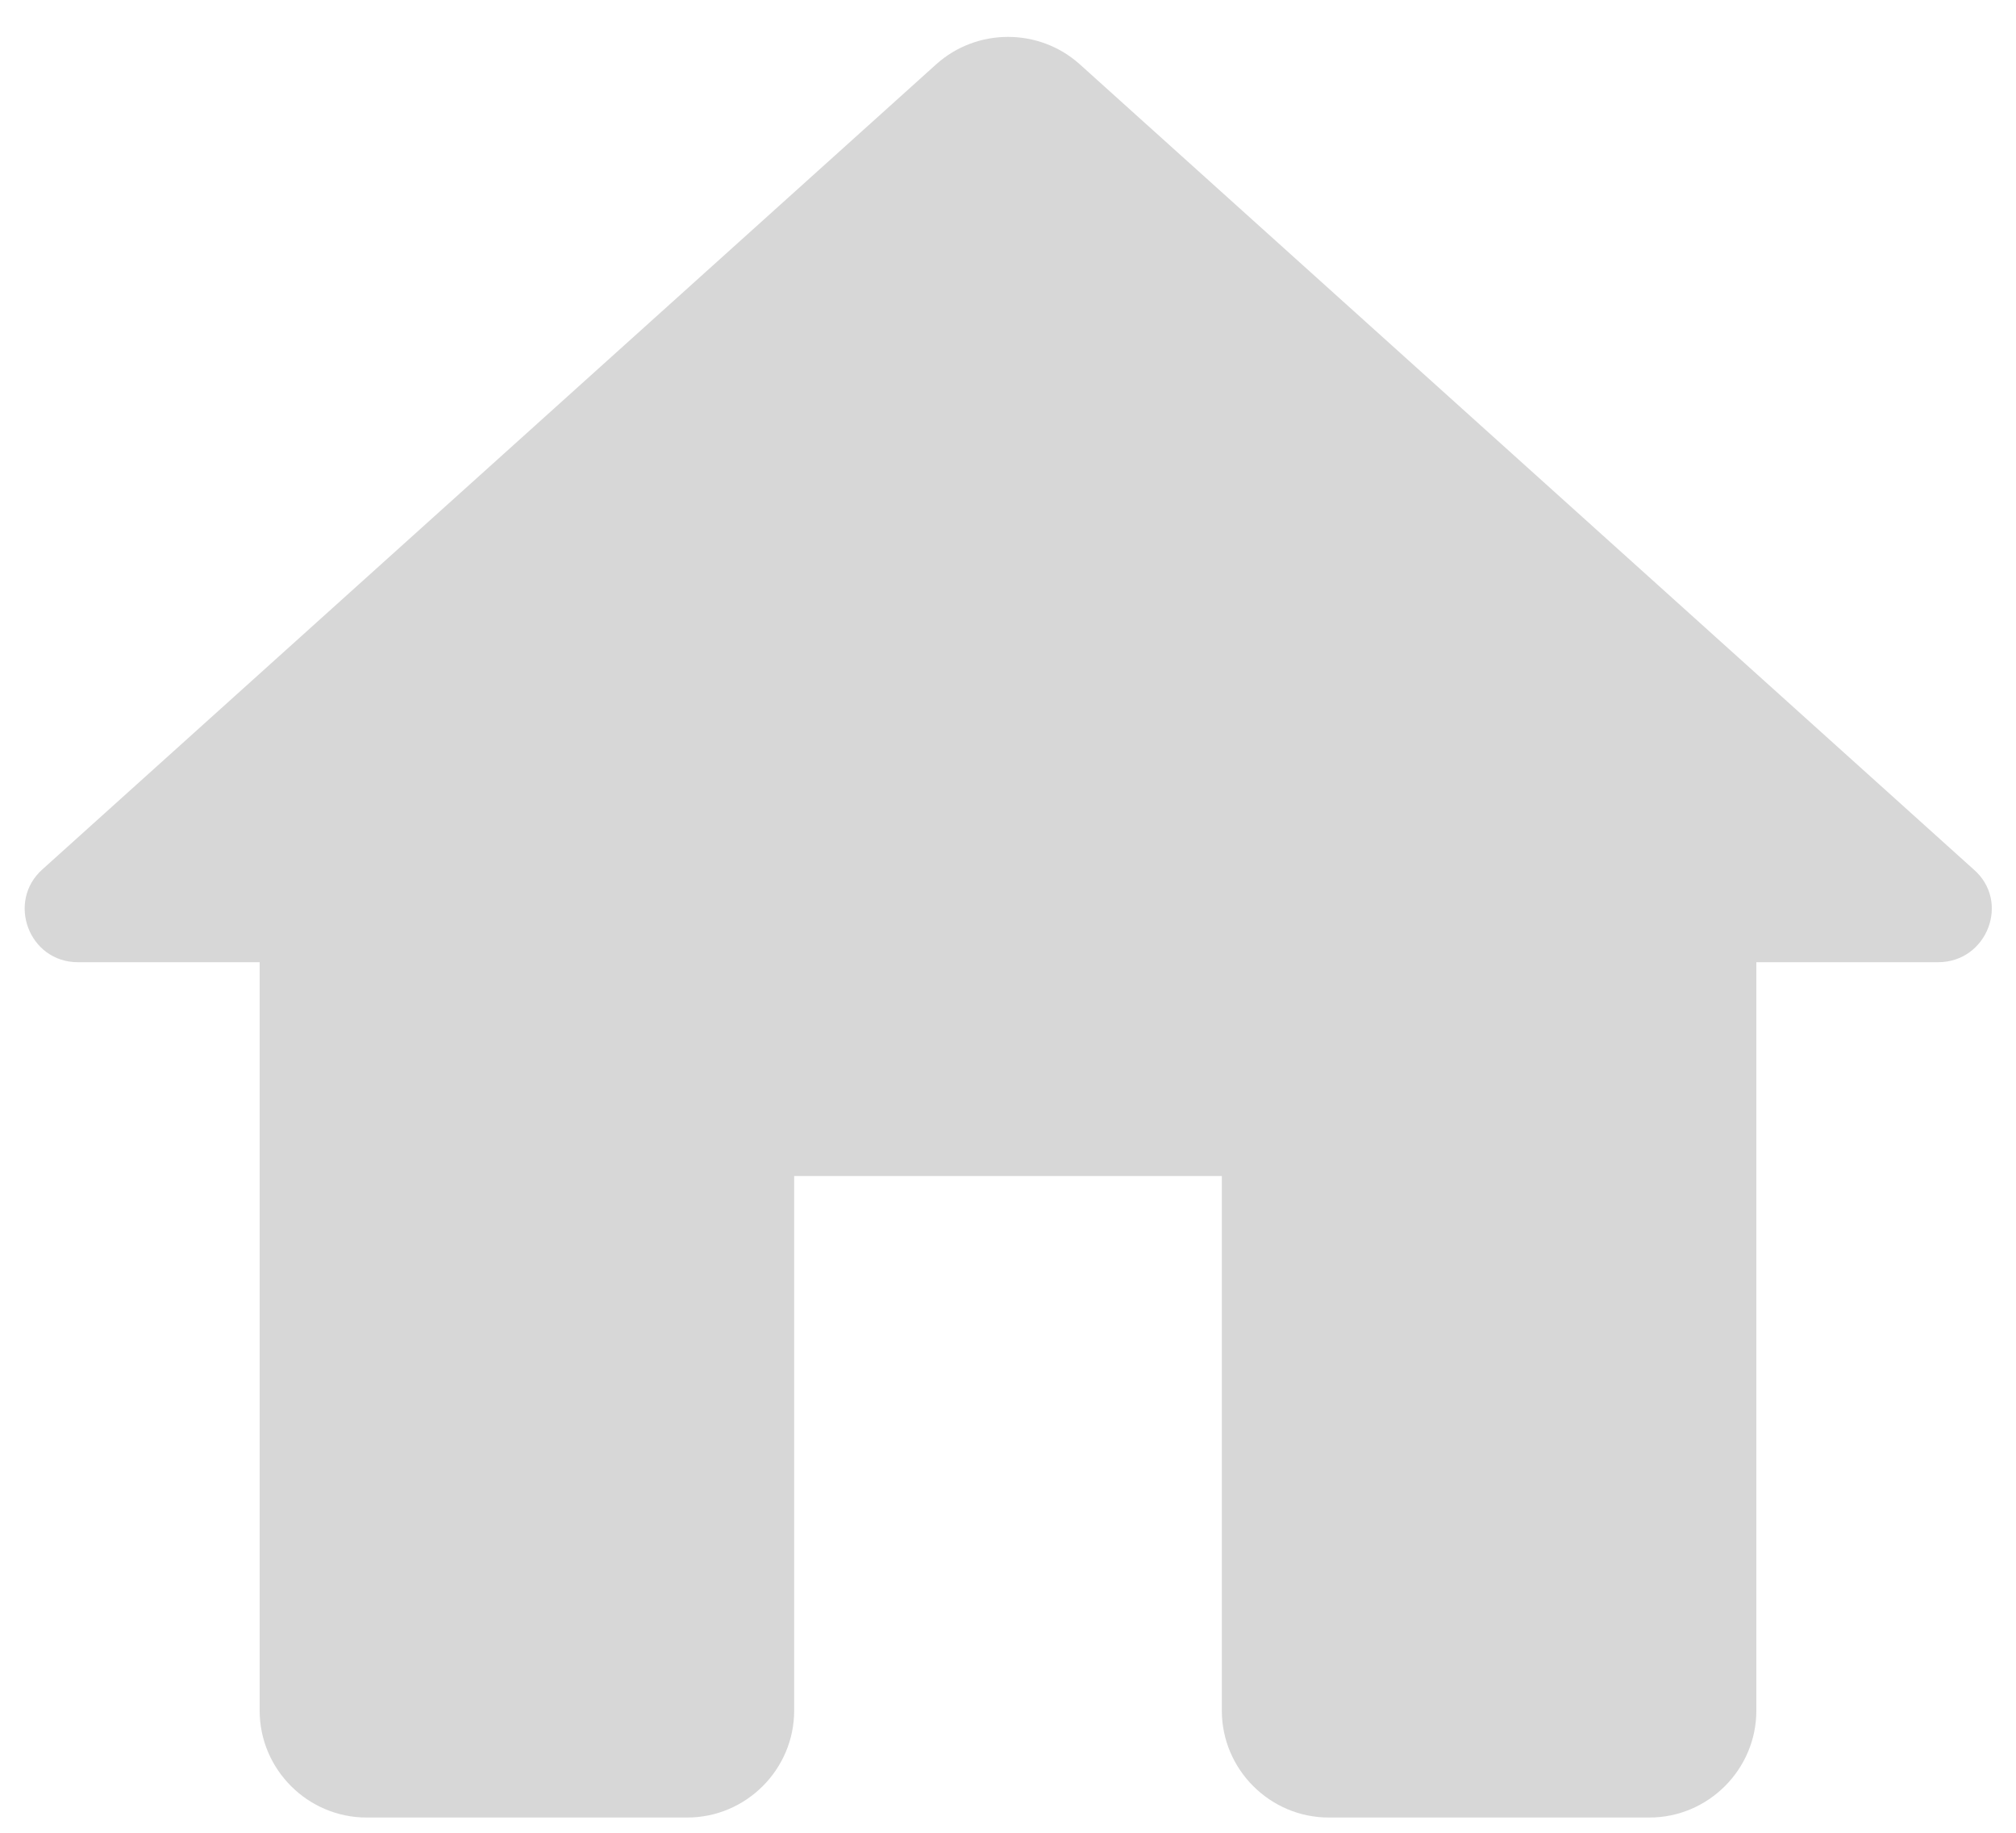
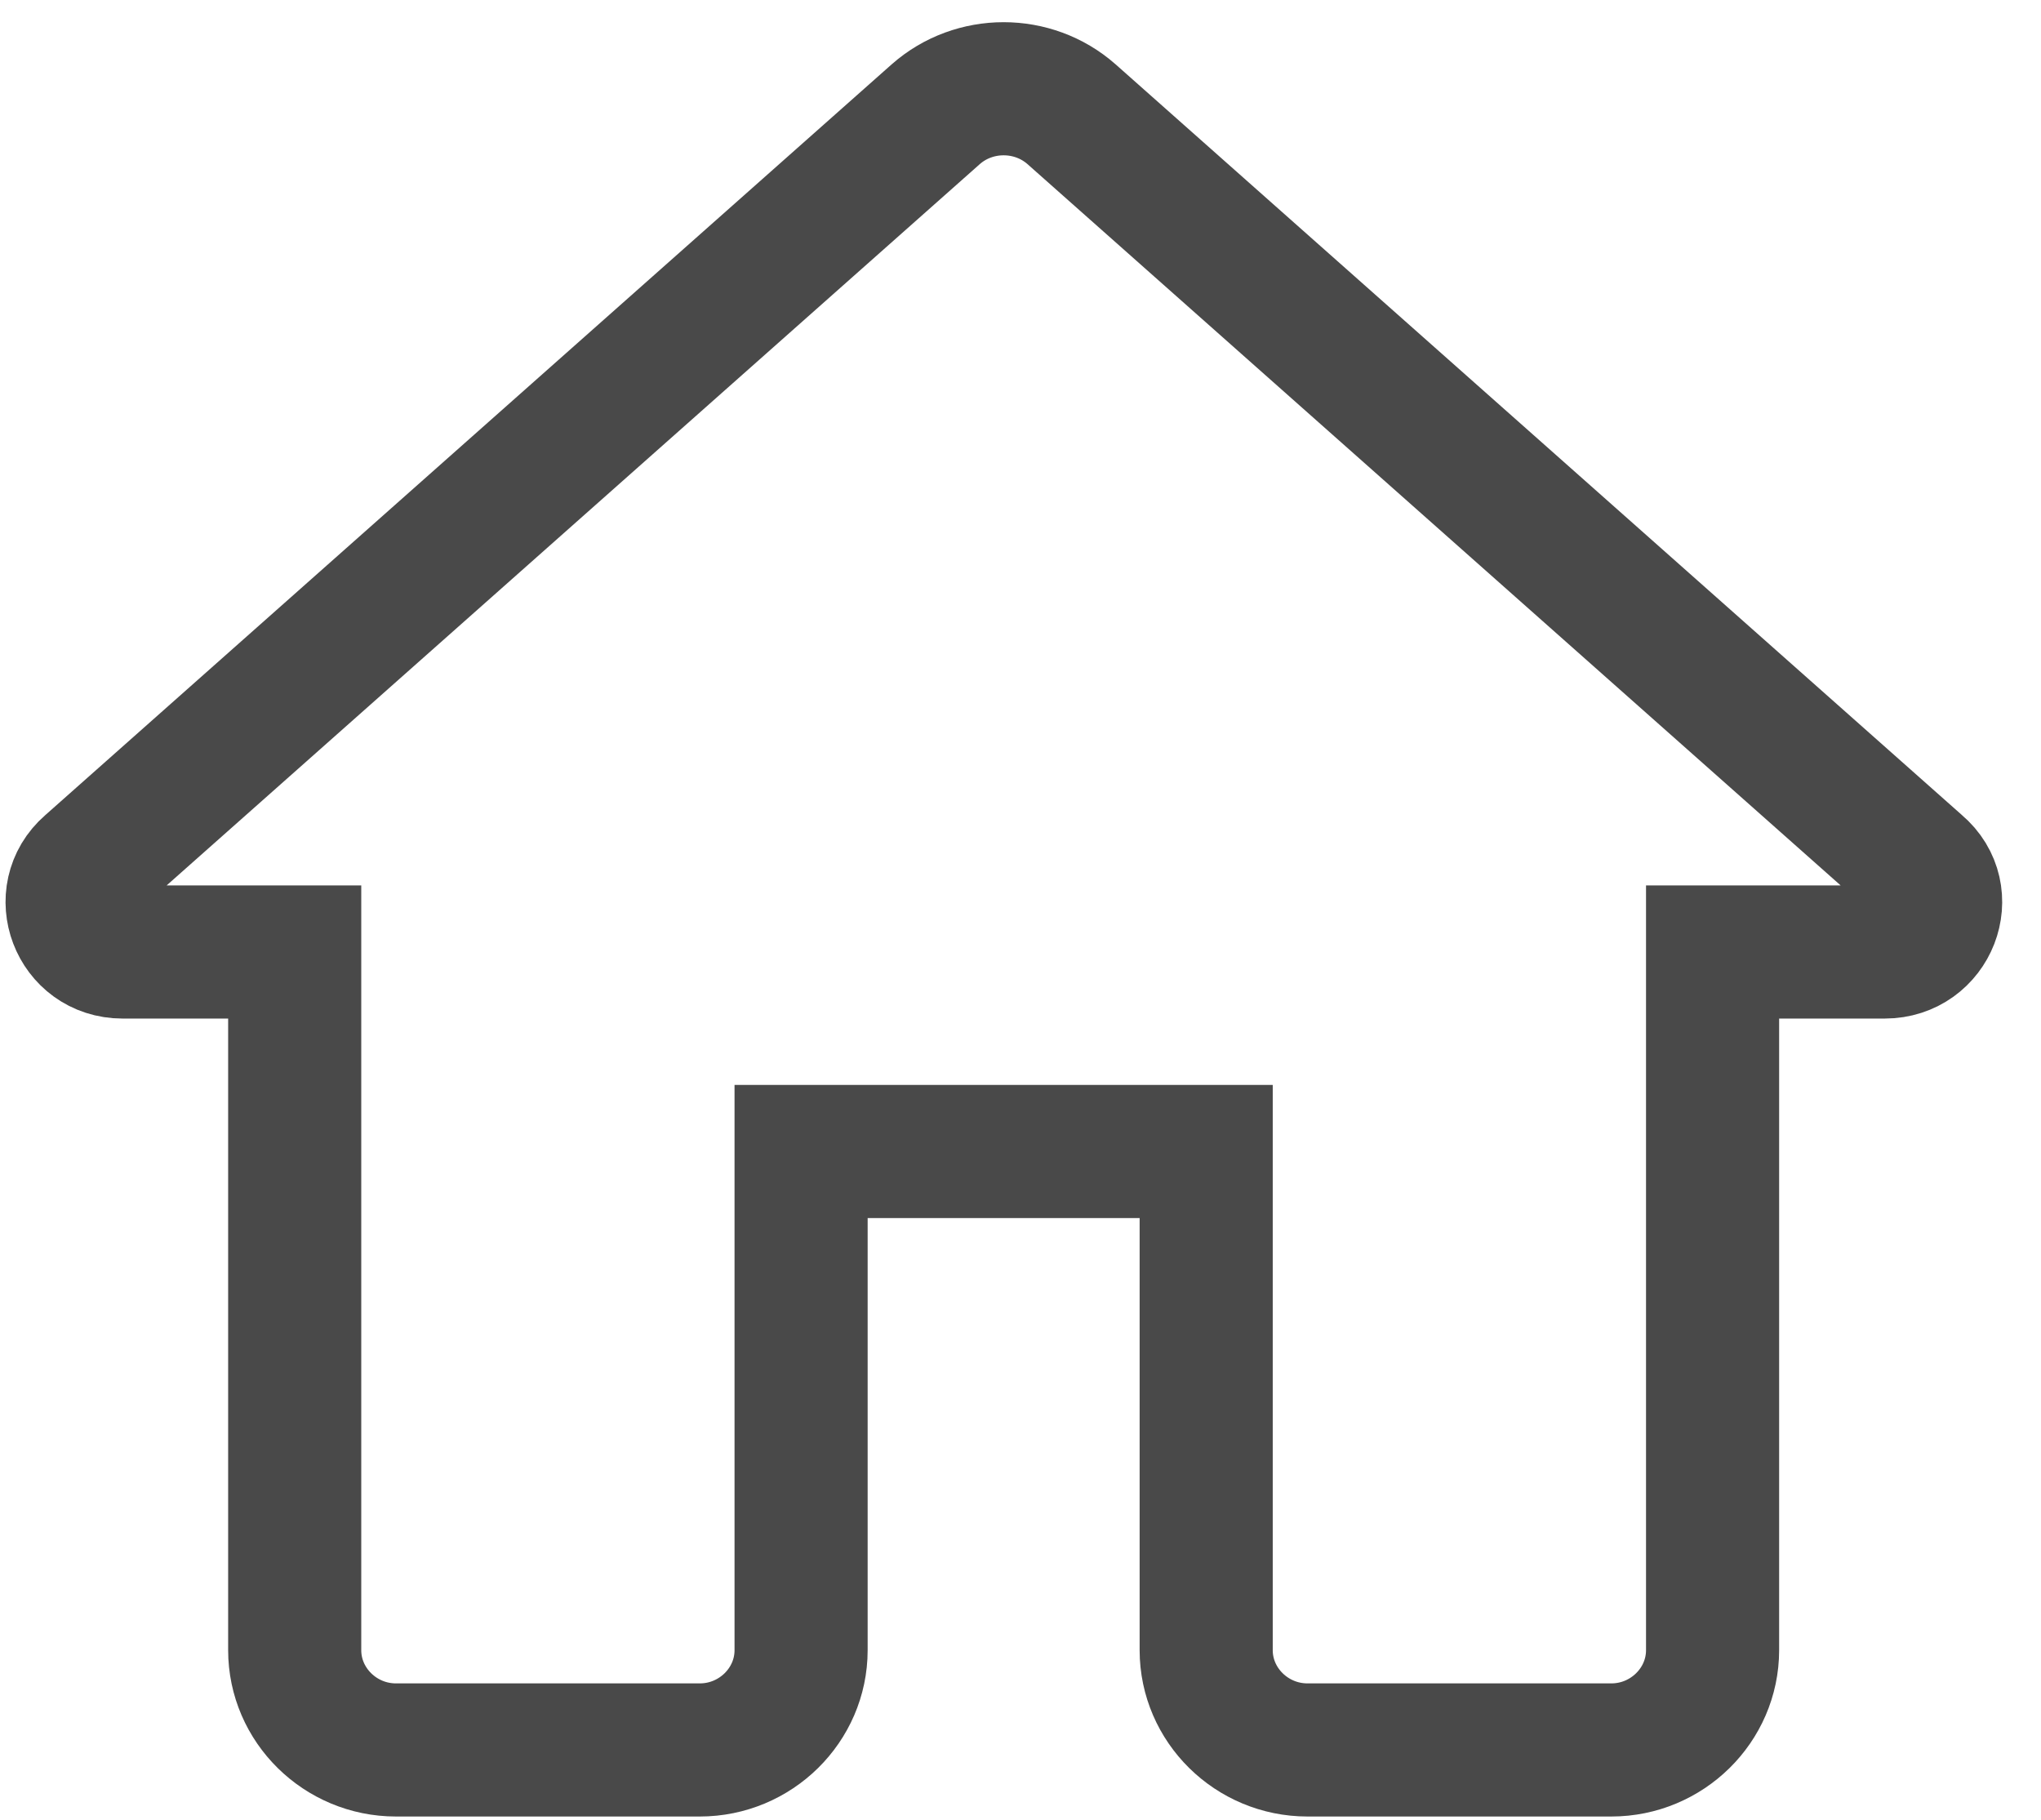
- <svg xmlns="http://www.w3.org/2000/svg" width="44" height="40" viewBox="0 0 44 40" fill="none">
-   <path d="M17.333 37.334V25.667H26.667V37.334C26.667 38.617 27.717 39.667 29 39.667H36C37.283 39.667 38.333 38.617 38.333 37.334V21H42.3C43.373 21 43.887 19.67 43.07 18.97L23.563 1.4C22.677 0.607 21.323 0.607 20.437 1.4L0.93 18.97C0.137 19.67 0.627 21 1.7 21H5.667V37.334C5.667 38.617 6.717 39.667 8 39.667H15C16.283 39.667 17.333 38.617 17.333 37.334Z" fill="#D7D7D7" />
+ <svg xmlns="http://www.w3.org/2000/svg" width="46" height="41" viewBox="0 0 46 41" fill="none">
+   <path d="M18.055 37.187V25.949H27.185V37.187C27.185 38.423 28.212 39.435 29.468 39.435H36.316C37.571 39.435 38.598 38.423 38.598 37.187V21.453H42.478C43.529 21.453 44.031 20.172 43.232 19.498L24.149 2.573C23.282 1.809 21.958 1.809 21.091 2.573L2.008 19.498C1.232 20.172 1.711 21.453 2.761 21.453H6.642V37.187C6.642 38.423 7.669 39.435 8.924 39.435H15.772C17.028 39.435 18.055 38.423 18.055 37.187Z" stroke="#494949" stroke-width="3" />
</svg>
